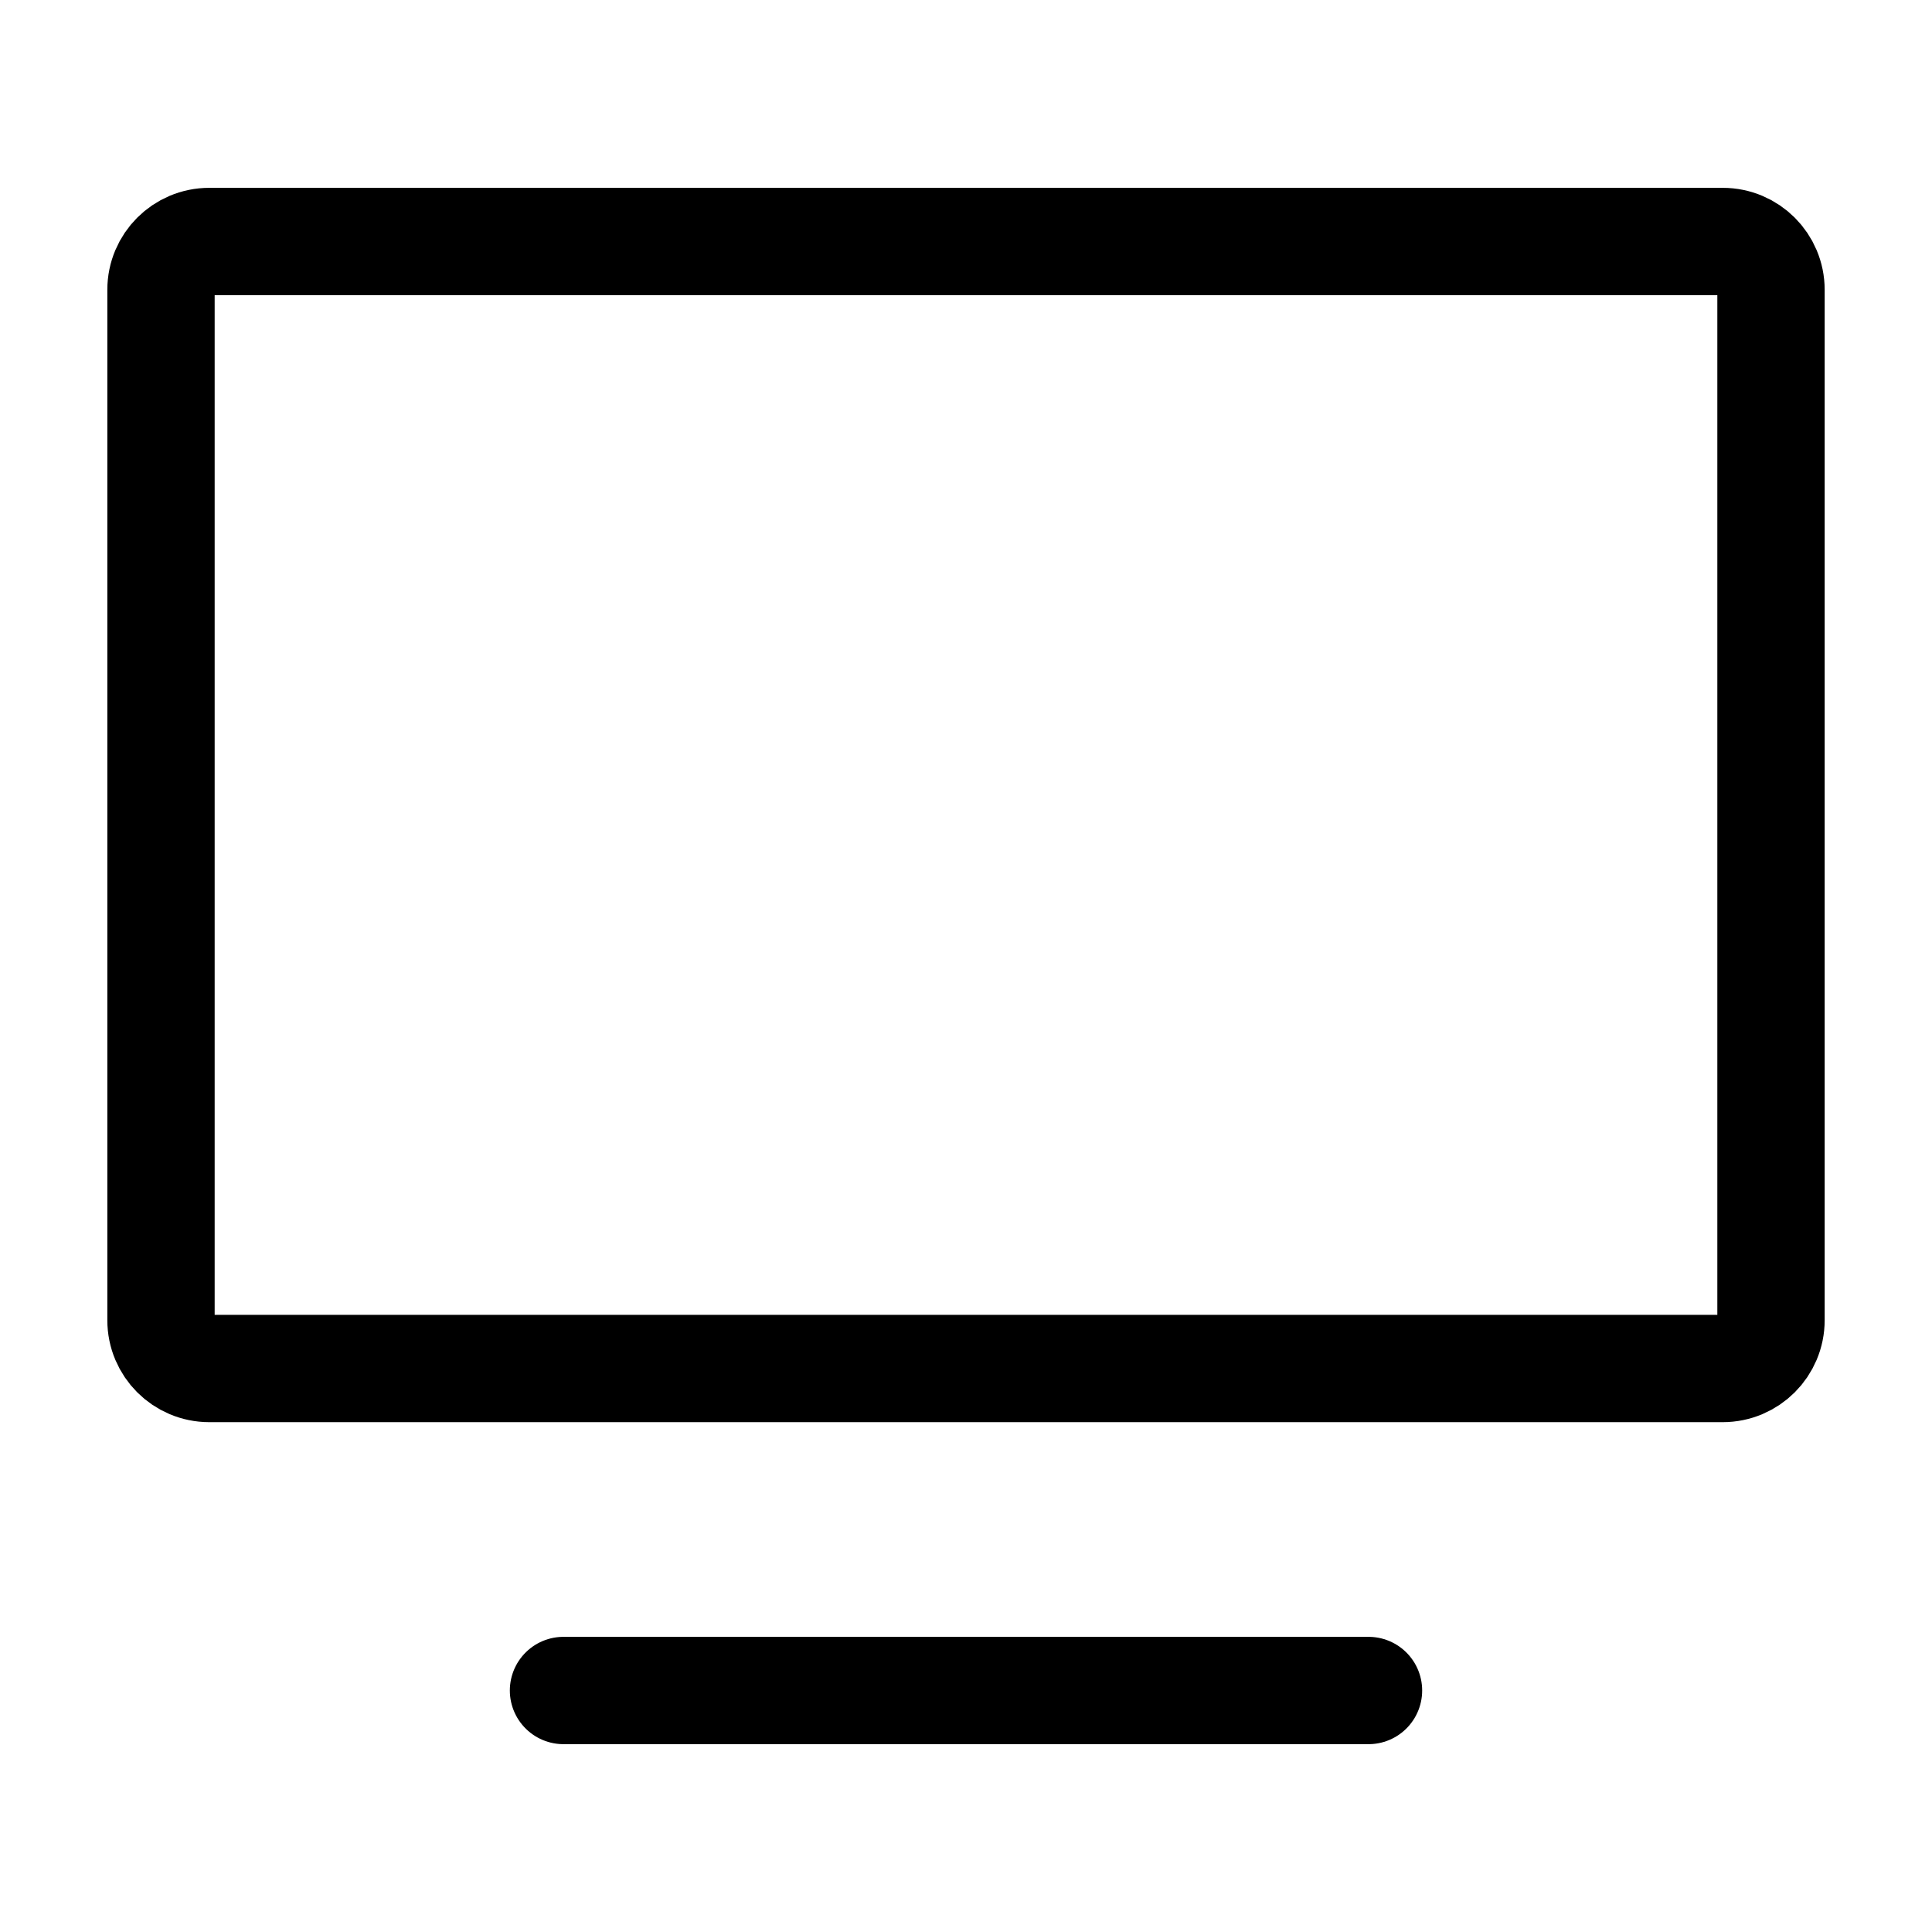
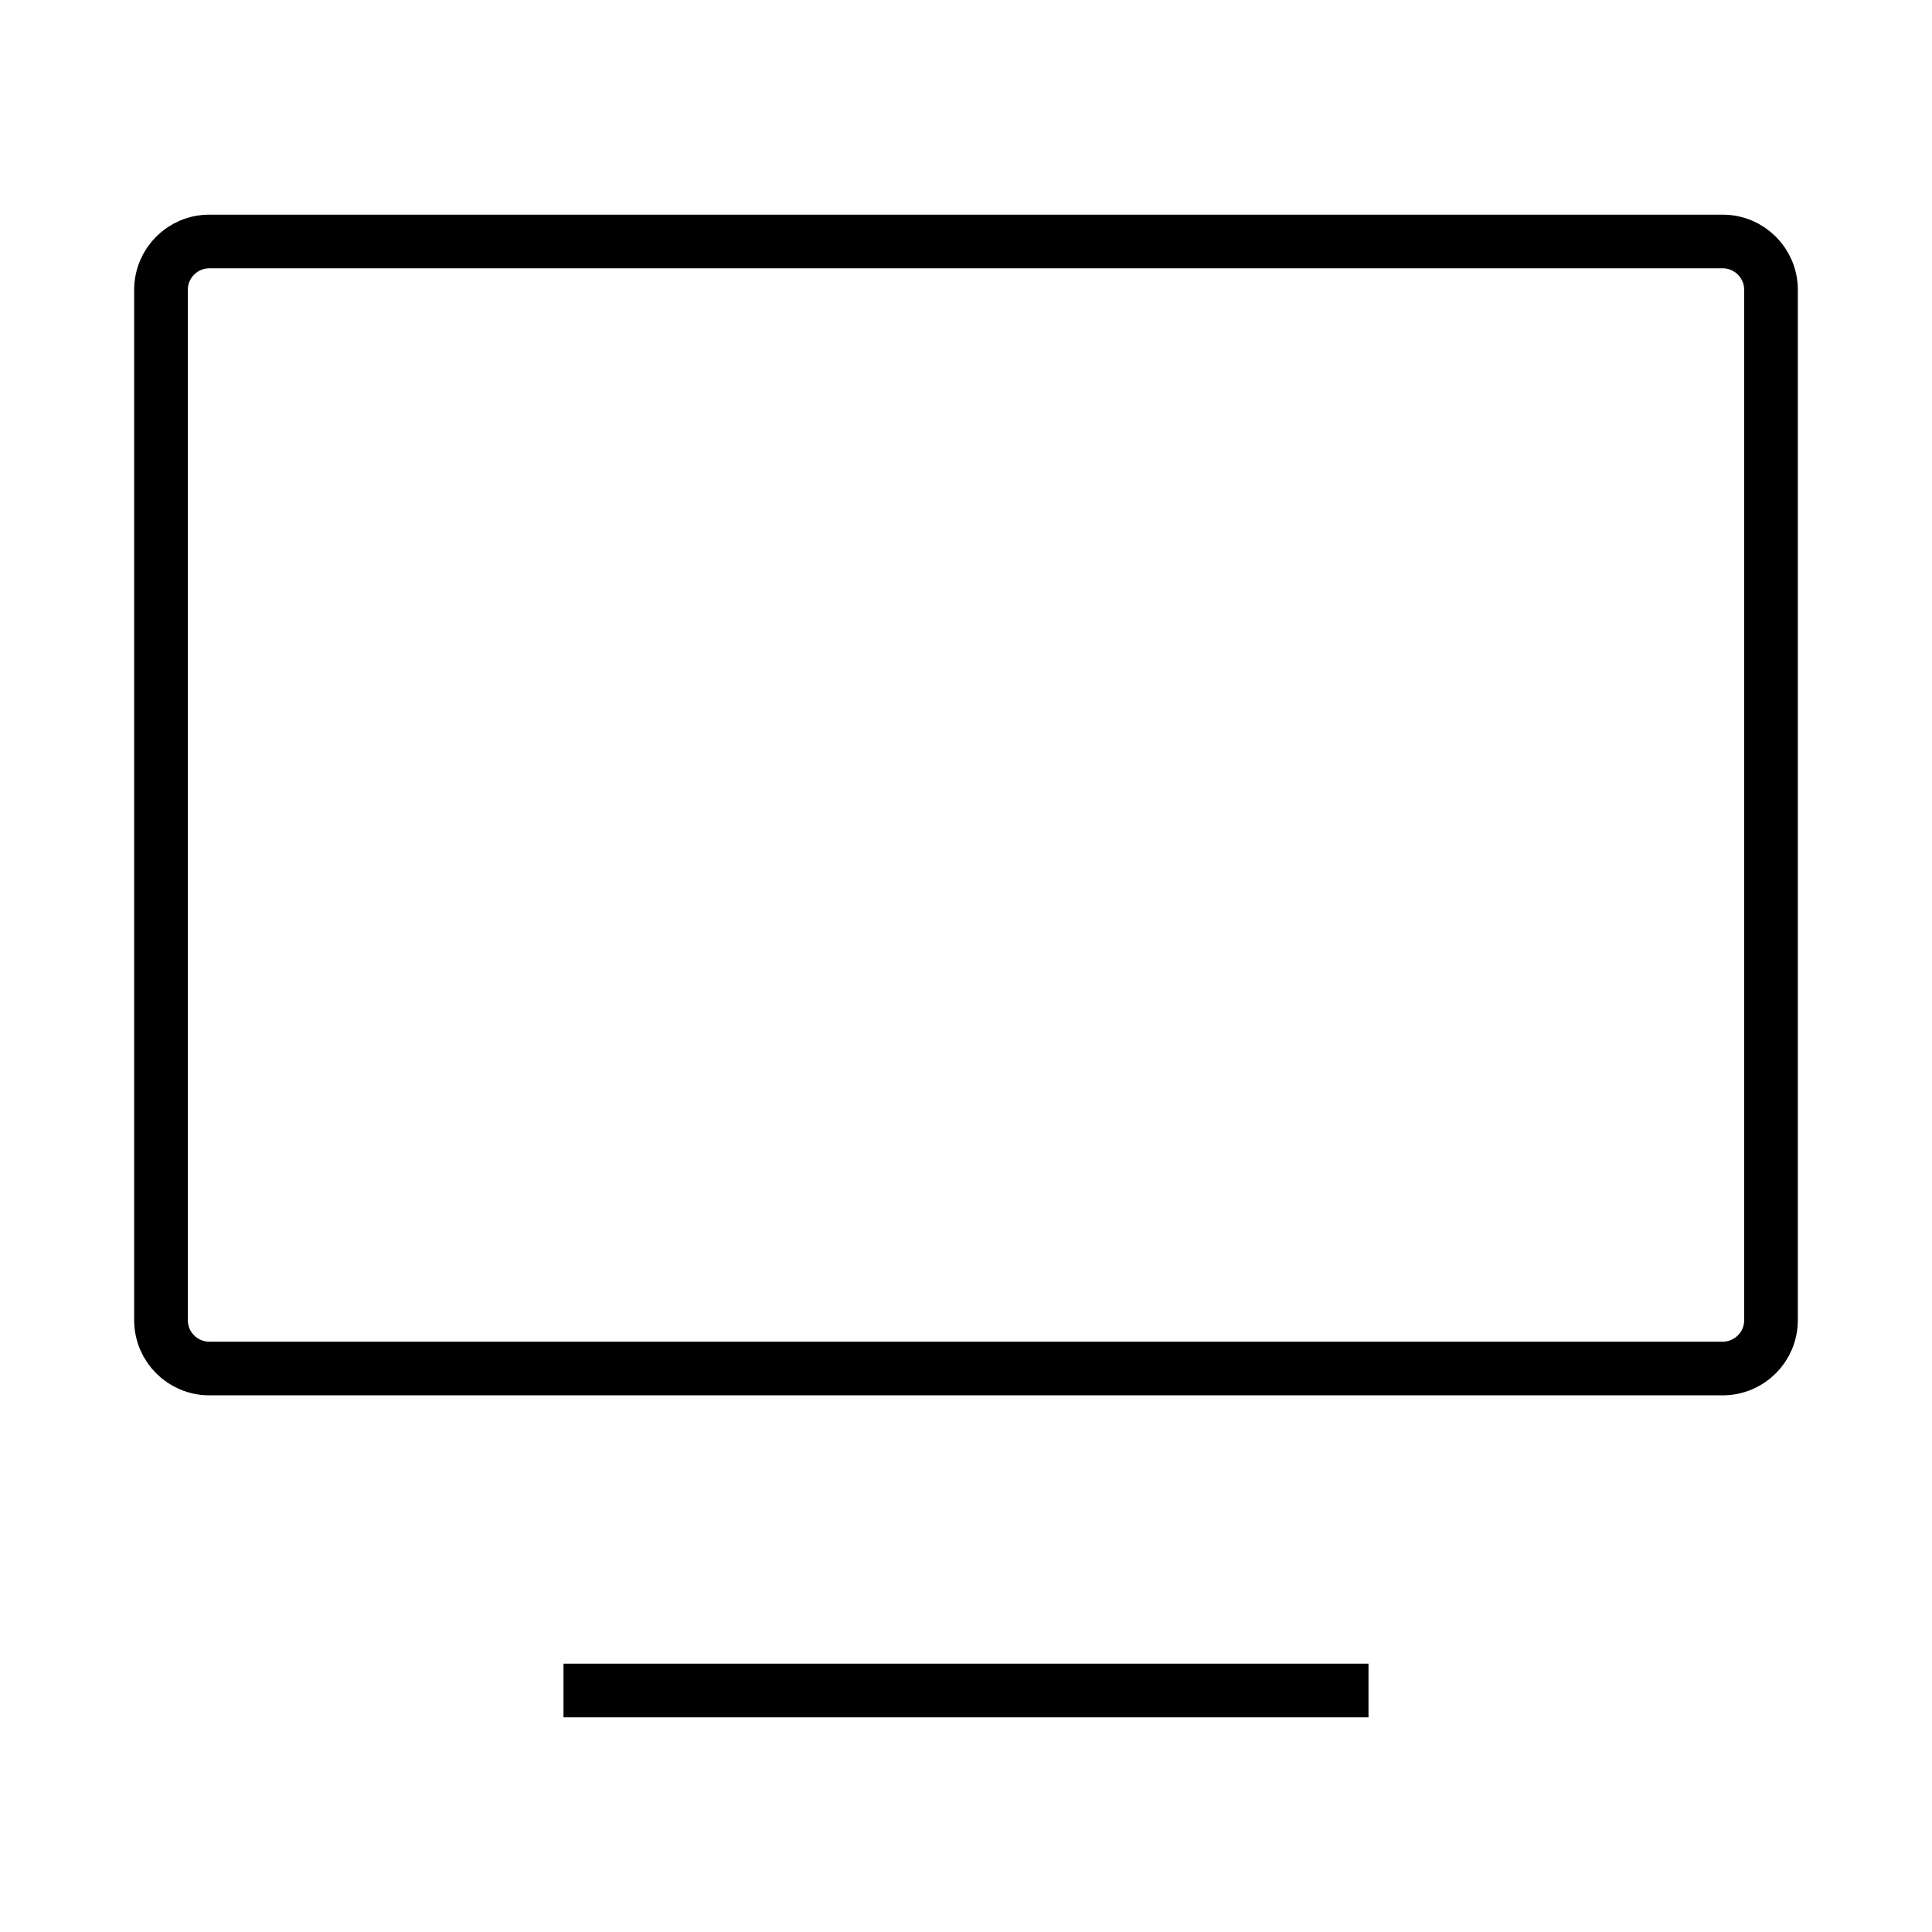
<svg xmlns="http://www.w3.org/2000/svg" width="36" height="36" viewBox="0 0 36 36" fill="none">
-   <path d="M10.5 31.5H25.5" stroke="black" stroke-width="2" stroke-linecap="round" stroke-linejoin="round" />
-   <path d="M3 24.6V5.4C3 4.903 3.403 4.5 3.9 4.5H32.1C32.597 4.5 33 4.903 33 5.4V24.6C33 25.097 32.597 25.5 32.1 25.5H3.9C3.403 25.5 3 25.097 3 24.6Z" stroke="black" stroke-width="2" />
+   <path d="M10.5 31.5H25.5" stroke="black" strokeWidth="2" strokeLinecap="round" strokeLinejoin="round" />
+   <path d="M3 24.6V5.4C3 4.903 3.403 4.5 3.9 4.5H32.1C32.597 4.5 33 4.903 33 5.4V24.6C33 25.097 32.597 25.5 32.1 25.5H3.9C3.403 25.5 3 25.097 3 24.6Z" stroke="black" strokeWidth="2" />
</svg>
